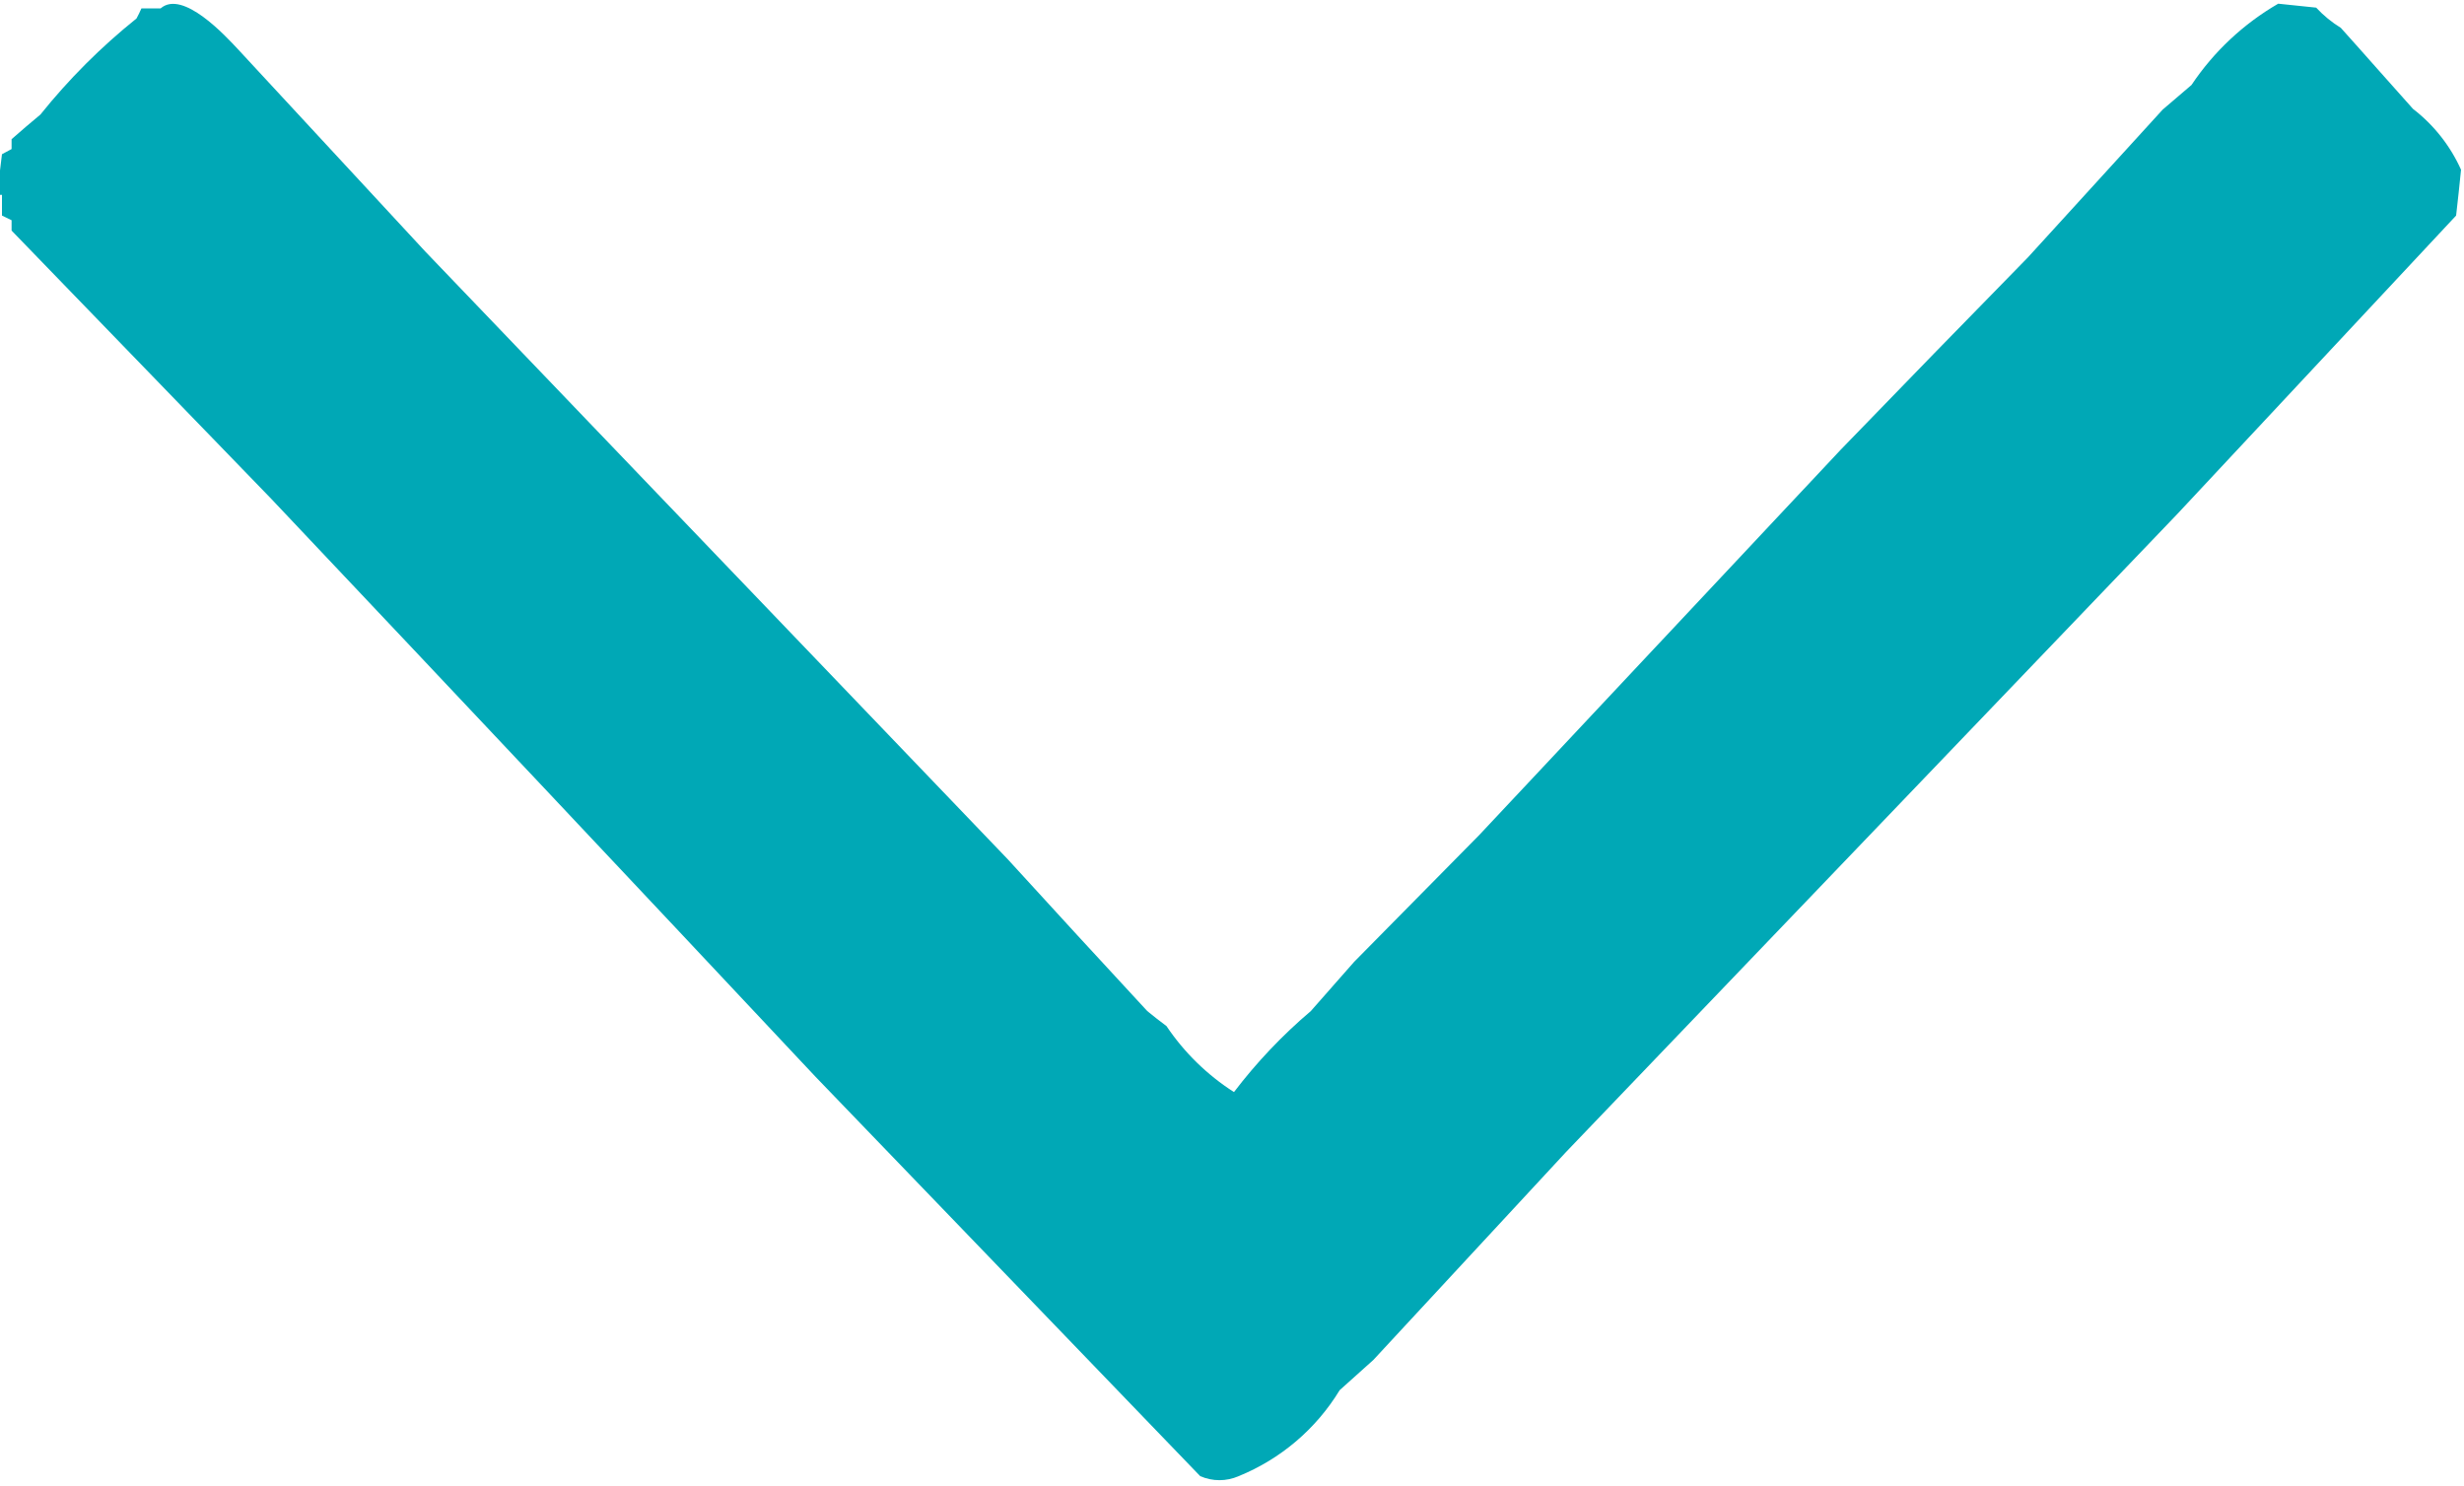
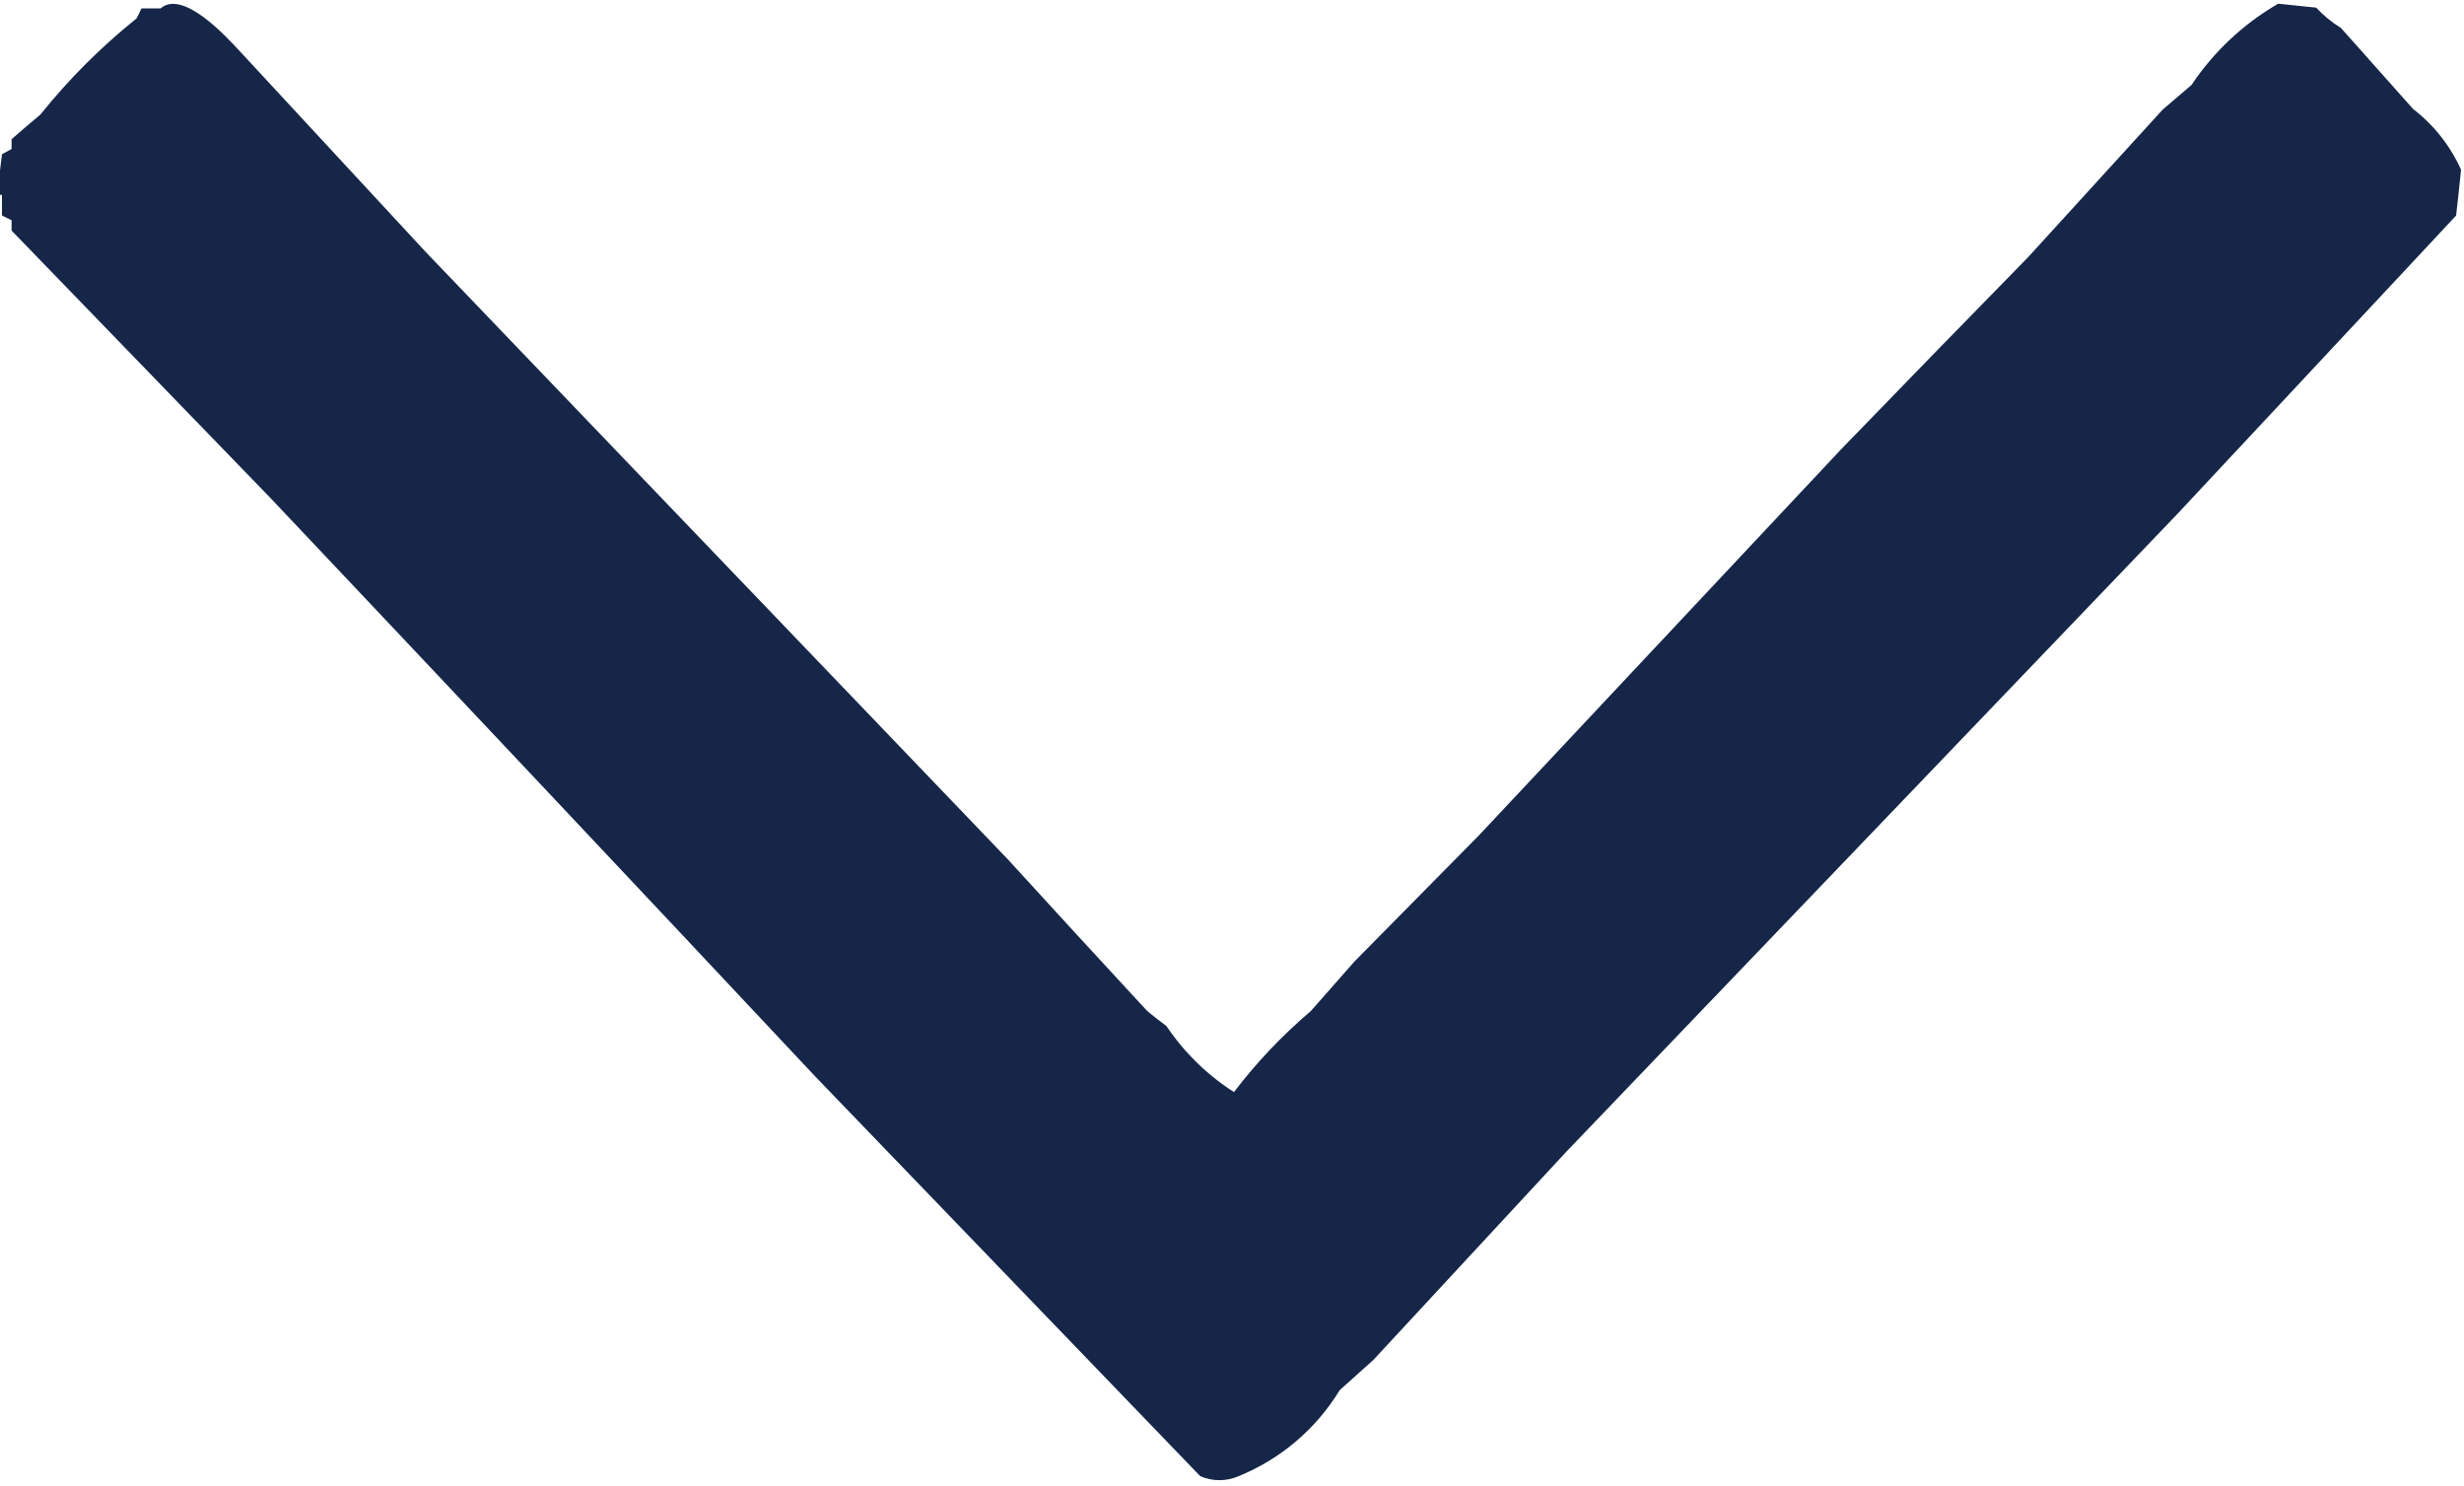
<svg xmlns="http://www.w3.org/2000/svg" width="10" height="6.031" viewBox="0 0 10 6.031">
  <defs>
    <style>
      .cls-1 {
-         fill: #00a8b6;
+         fill: #162648;
        fill-rule: evenodd;
      }
    </style>
  </defs>
  <path id="arrow" class="cls-1" d="M426.988,217.759c0.007-.054.013-0.109,0.02-0.164l0.039-.021v-0.04c0.039-.034.078-0.068,0.117-0.1a2.523,2.523,0,0,1,.39-0.39c0.007-.013.014-0.027,0.02-0.041h0.078c0.09-.078.266,0.115,0.313,0.165l0.761,0.822,2.364,2.467c0.188,0.206.377,0.412,0.566,0.616,0.026,0.021.052,0.042,0.078,0.061a0.943,0.943,0,0,0,.274.268,2.1,2.1,0,0,1,.312-0.329l0.176-.2q0.254-.258.508-0.515l1.465-1.562q0.379-.392.761-0.782,0.274-.3.547-0.6l0.117-.1a1.066,1.066,0,0,1,.352-0.33L436.4,217a0.48,0.48,0,0,0,.1.082c0.1,0.111.195,0.22,0.293,0.329a0.645,0.645,0,0,1,.195.247c-0.006.061-.013,0.124-0.02,0.186l-1.132,1.212-2.481,2.59-0.781.843-0.137.123a0.858,0.858,0,0,1-.41.349,0.194,0.194,0,0,1-.156,0l-1.563-1.623q-1.1-1.173-2.207-2.344l-1.054-1.089v-0.042l-0.039-.019v-0.084h-0.02Z" transform="translate(-427 -216.969)" />
</svg>
